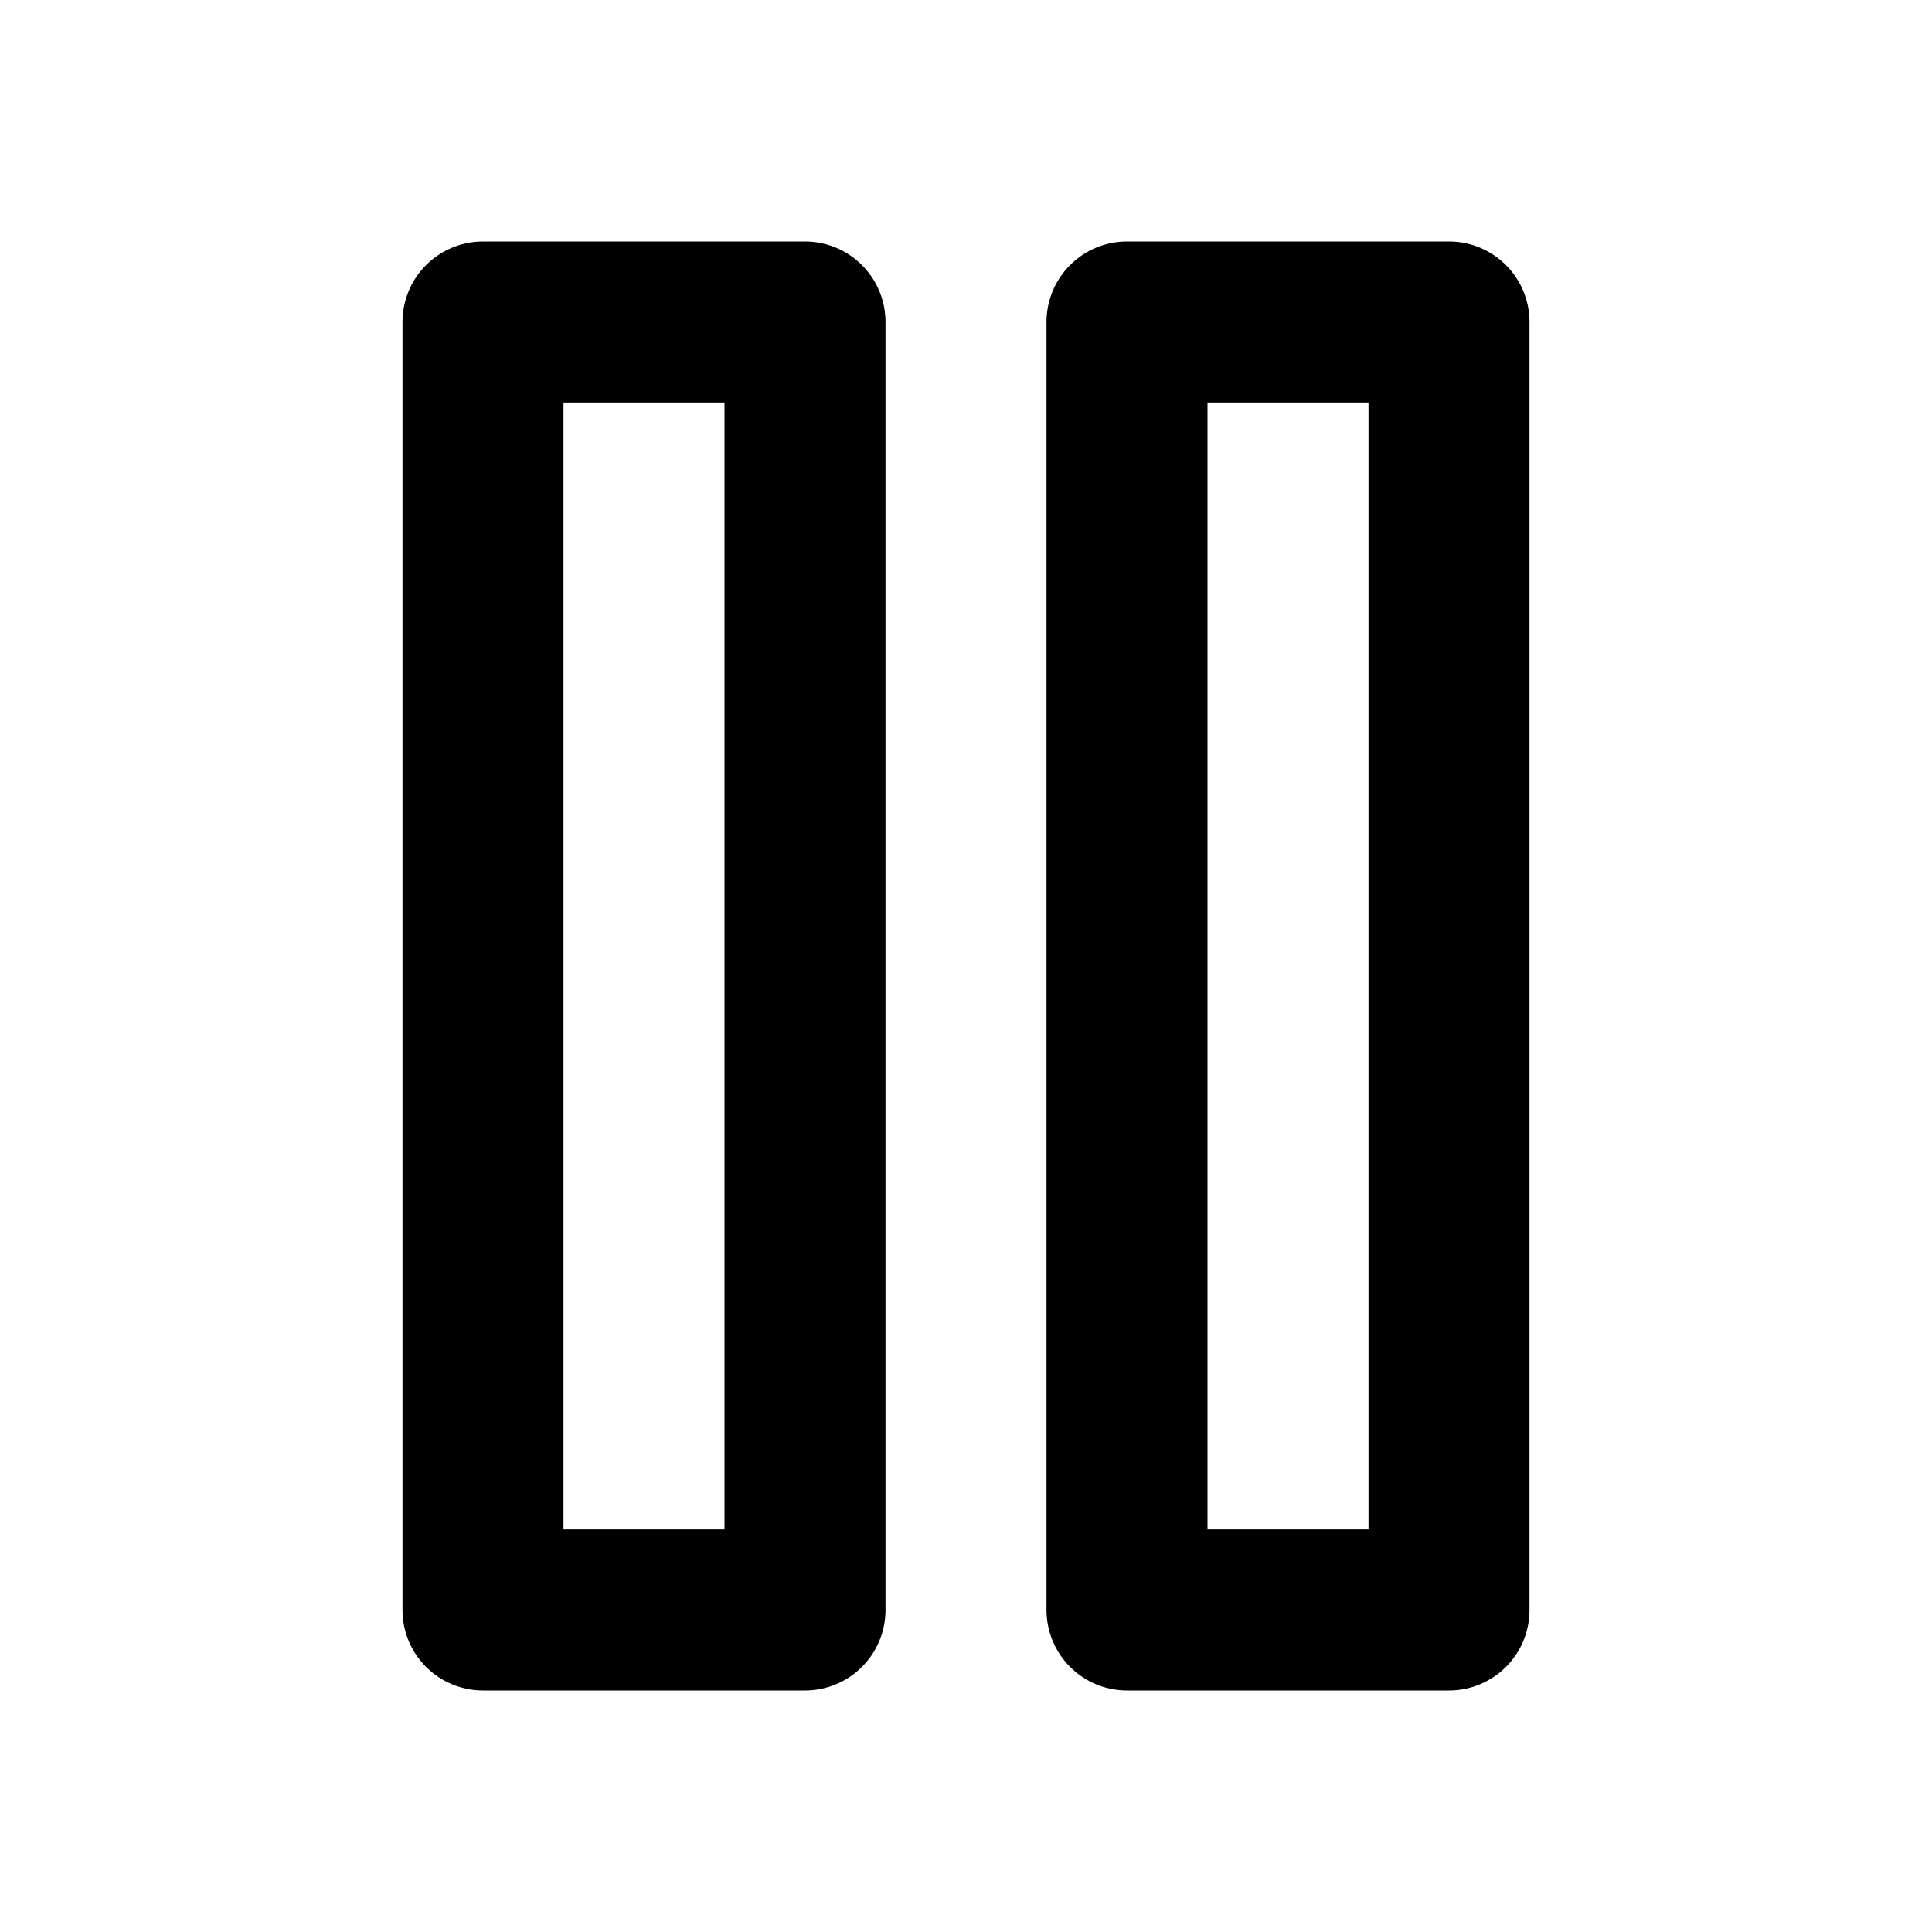
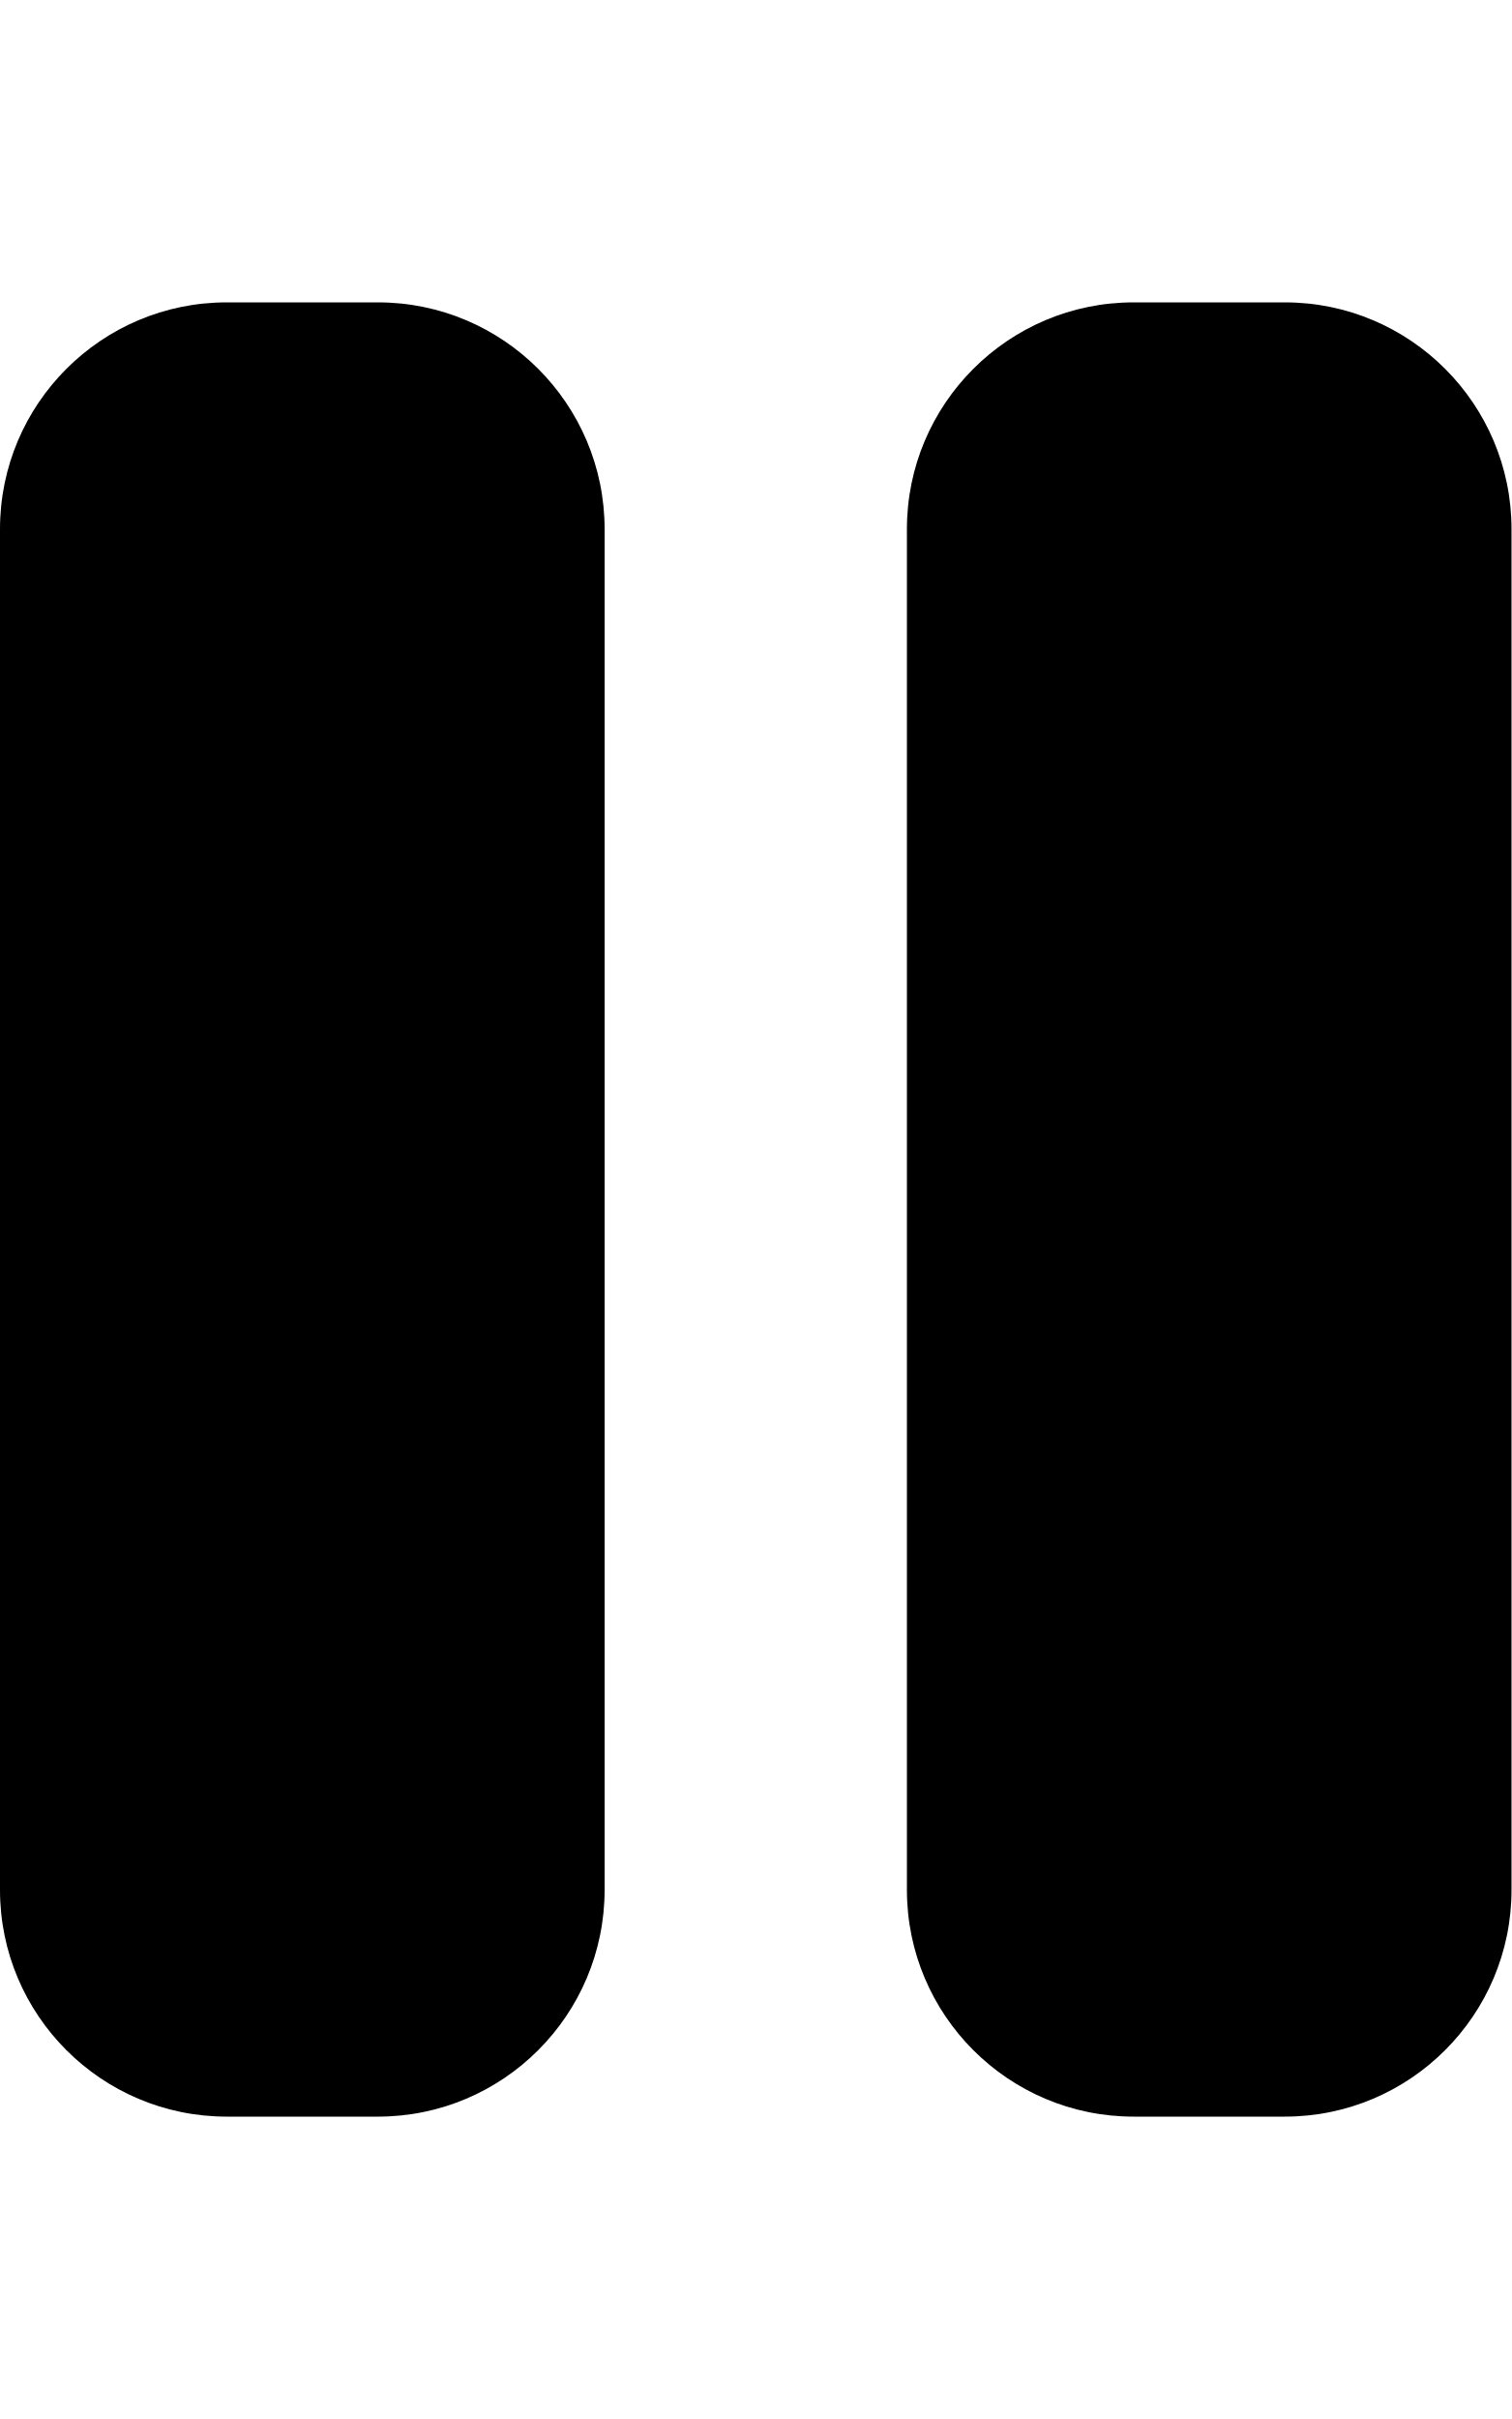
- <svg xmlns="http://www.w3.org/2000/svg" width="24" height="24" viewBox="0 0 24 24" fill="none" stroke="currentColor" stroke-width="2" stroke-linecap="round" stroke-linejoin="round" class="feather feather-pause">
-   <rect x="6" y="4" width="4" height="16" />
-   <rect x="14" y="4" width="4" height="16" />
+ <svg xmlns="http://www.w3.org/2000/svg" viewBox="0 0 320 512">
+   <path d="M48 64C21.5 64 0 85.5 0 112V400c0 26.5 21.5 48 48 48H80c26.5 0 48-21.5 48-48V112c0-26.5-21.5-48-48-48H48zm192 0c-26.5 0-48 21.5-48 48V400c0 26.5 21.5 48 48 48h32c26.5 0 48-21.5 48-48V112c0-26.5-21.5-48-48-48H240z" />
</svg>
